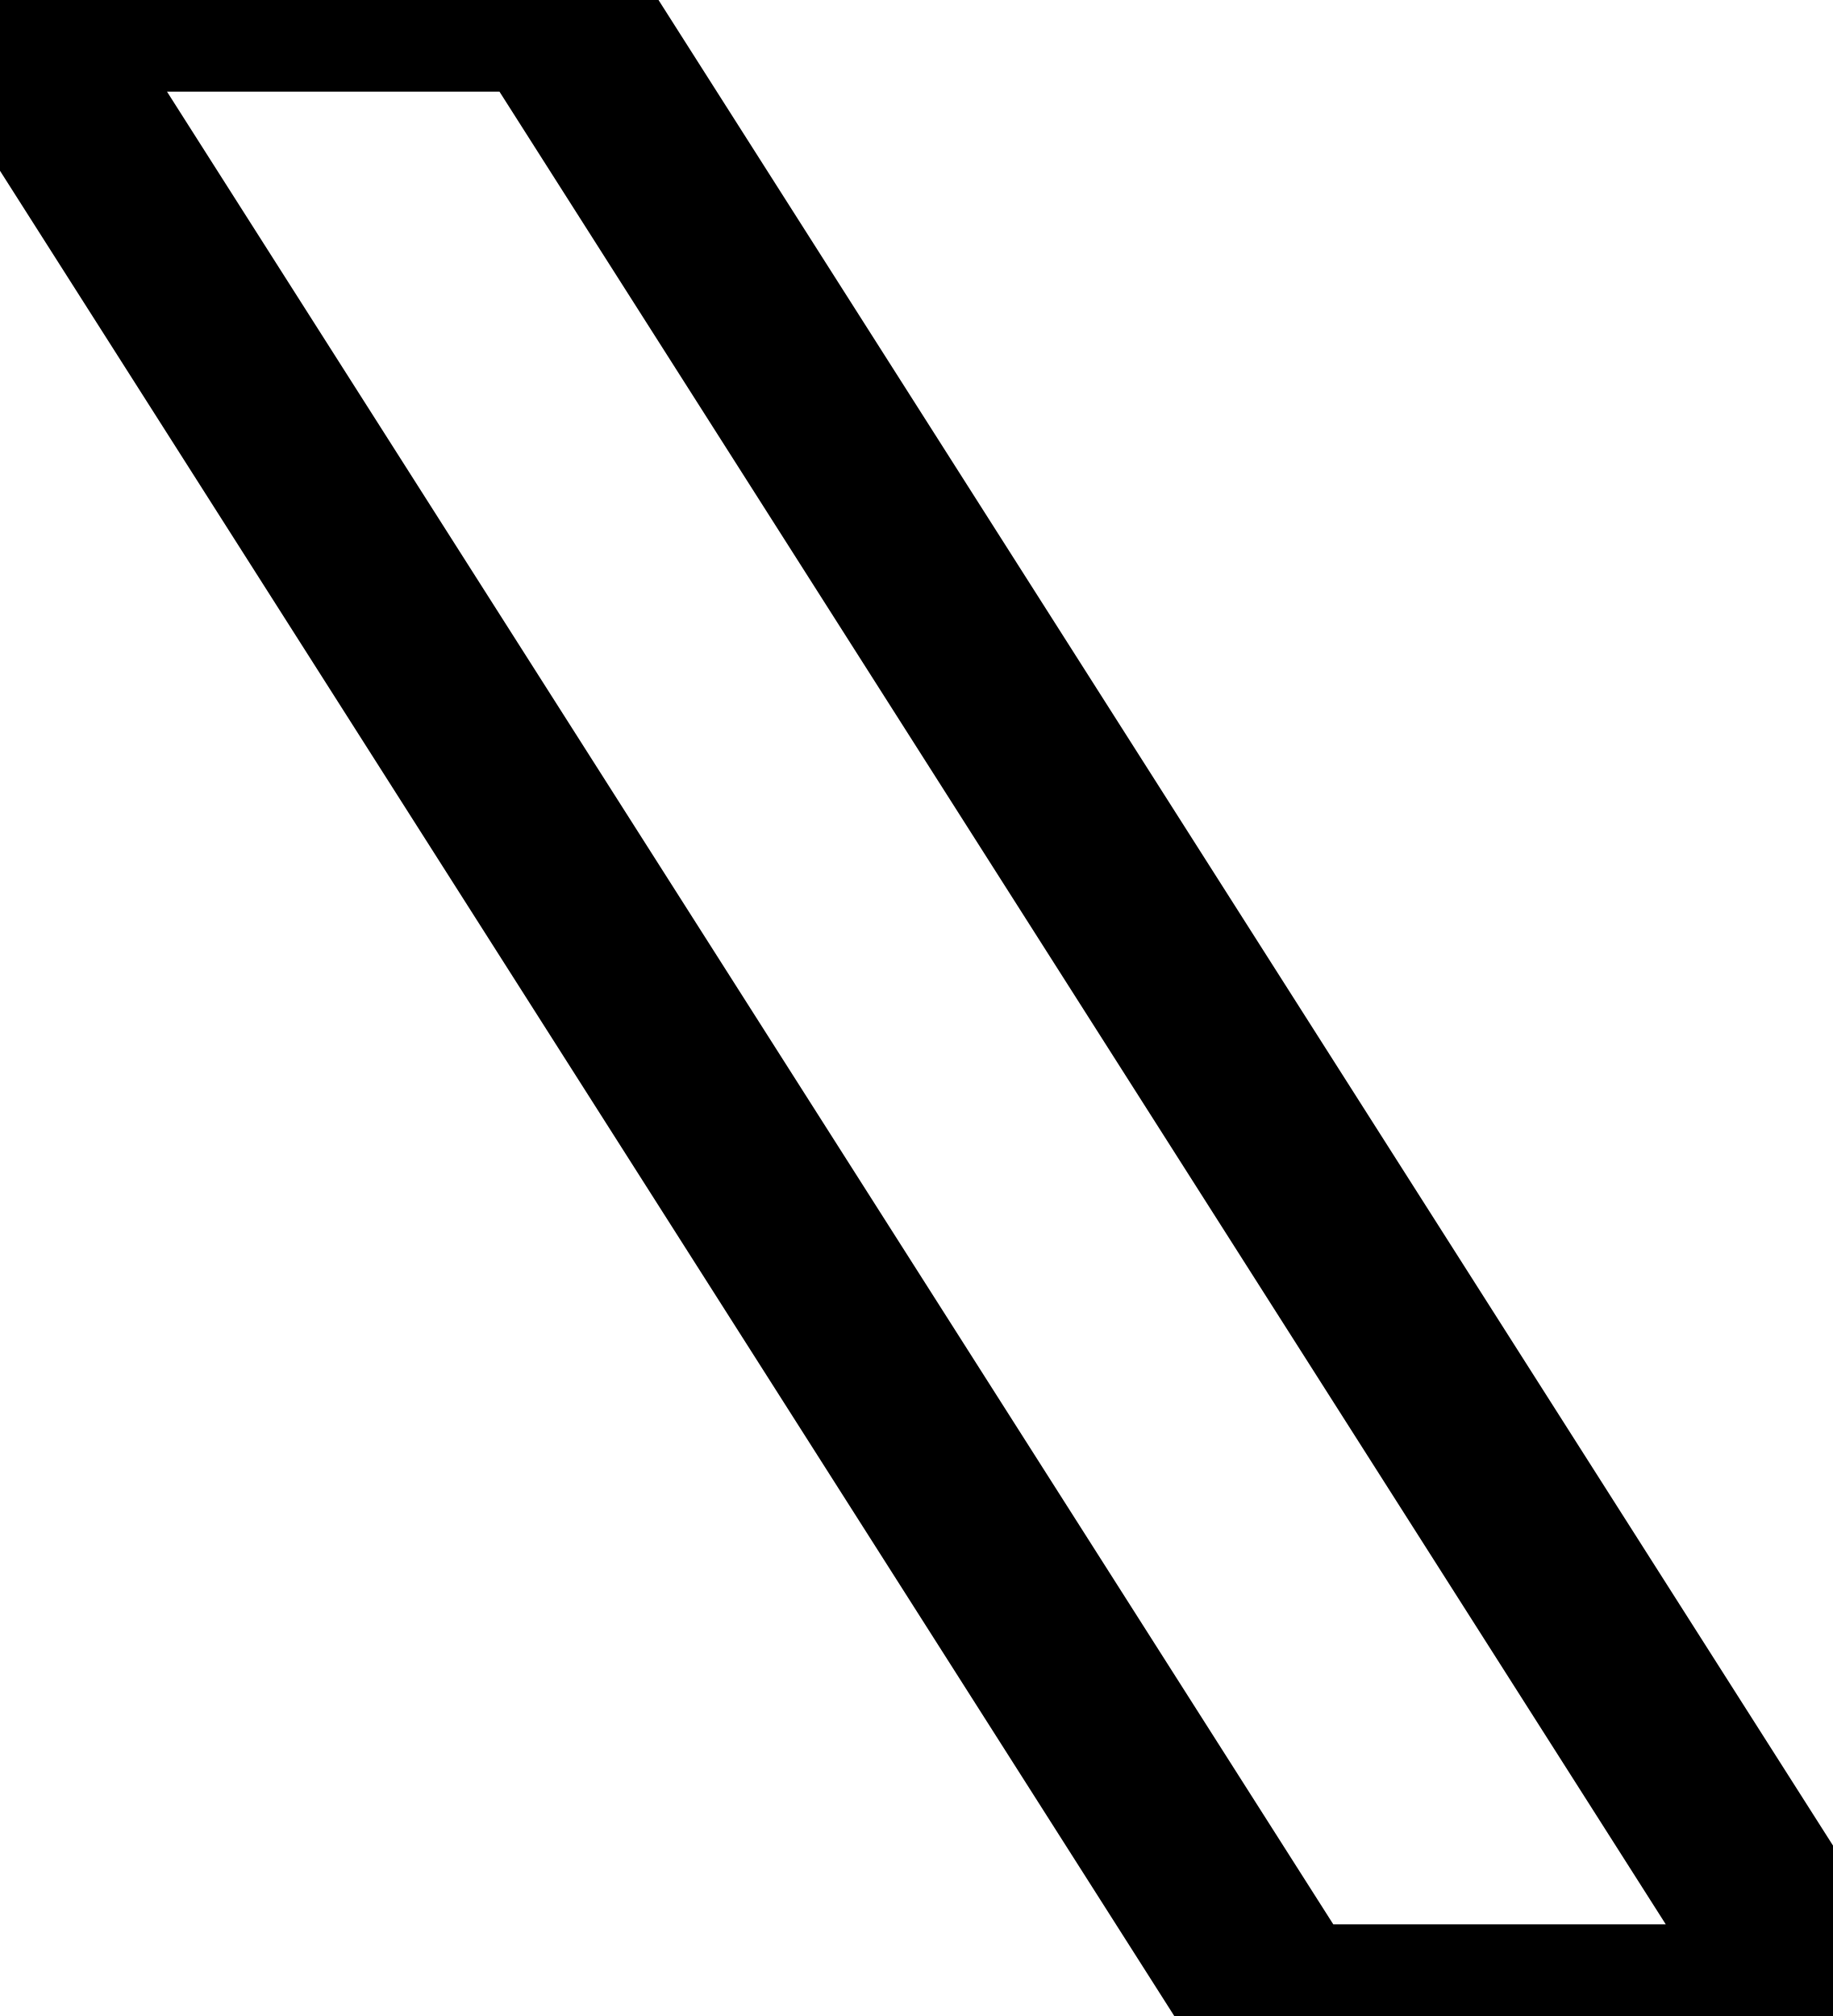
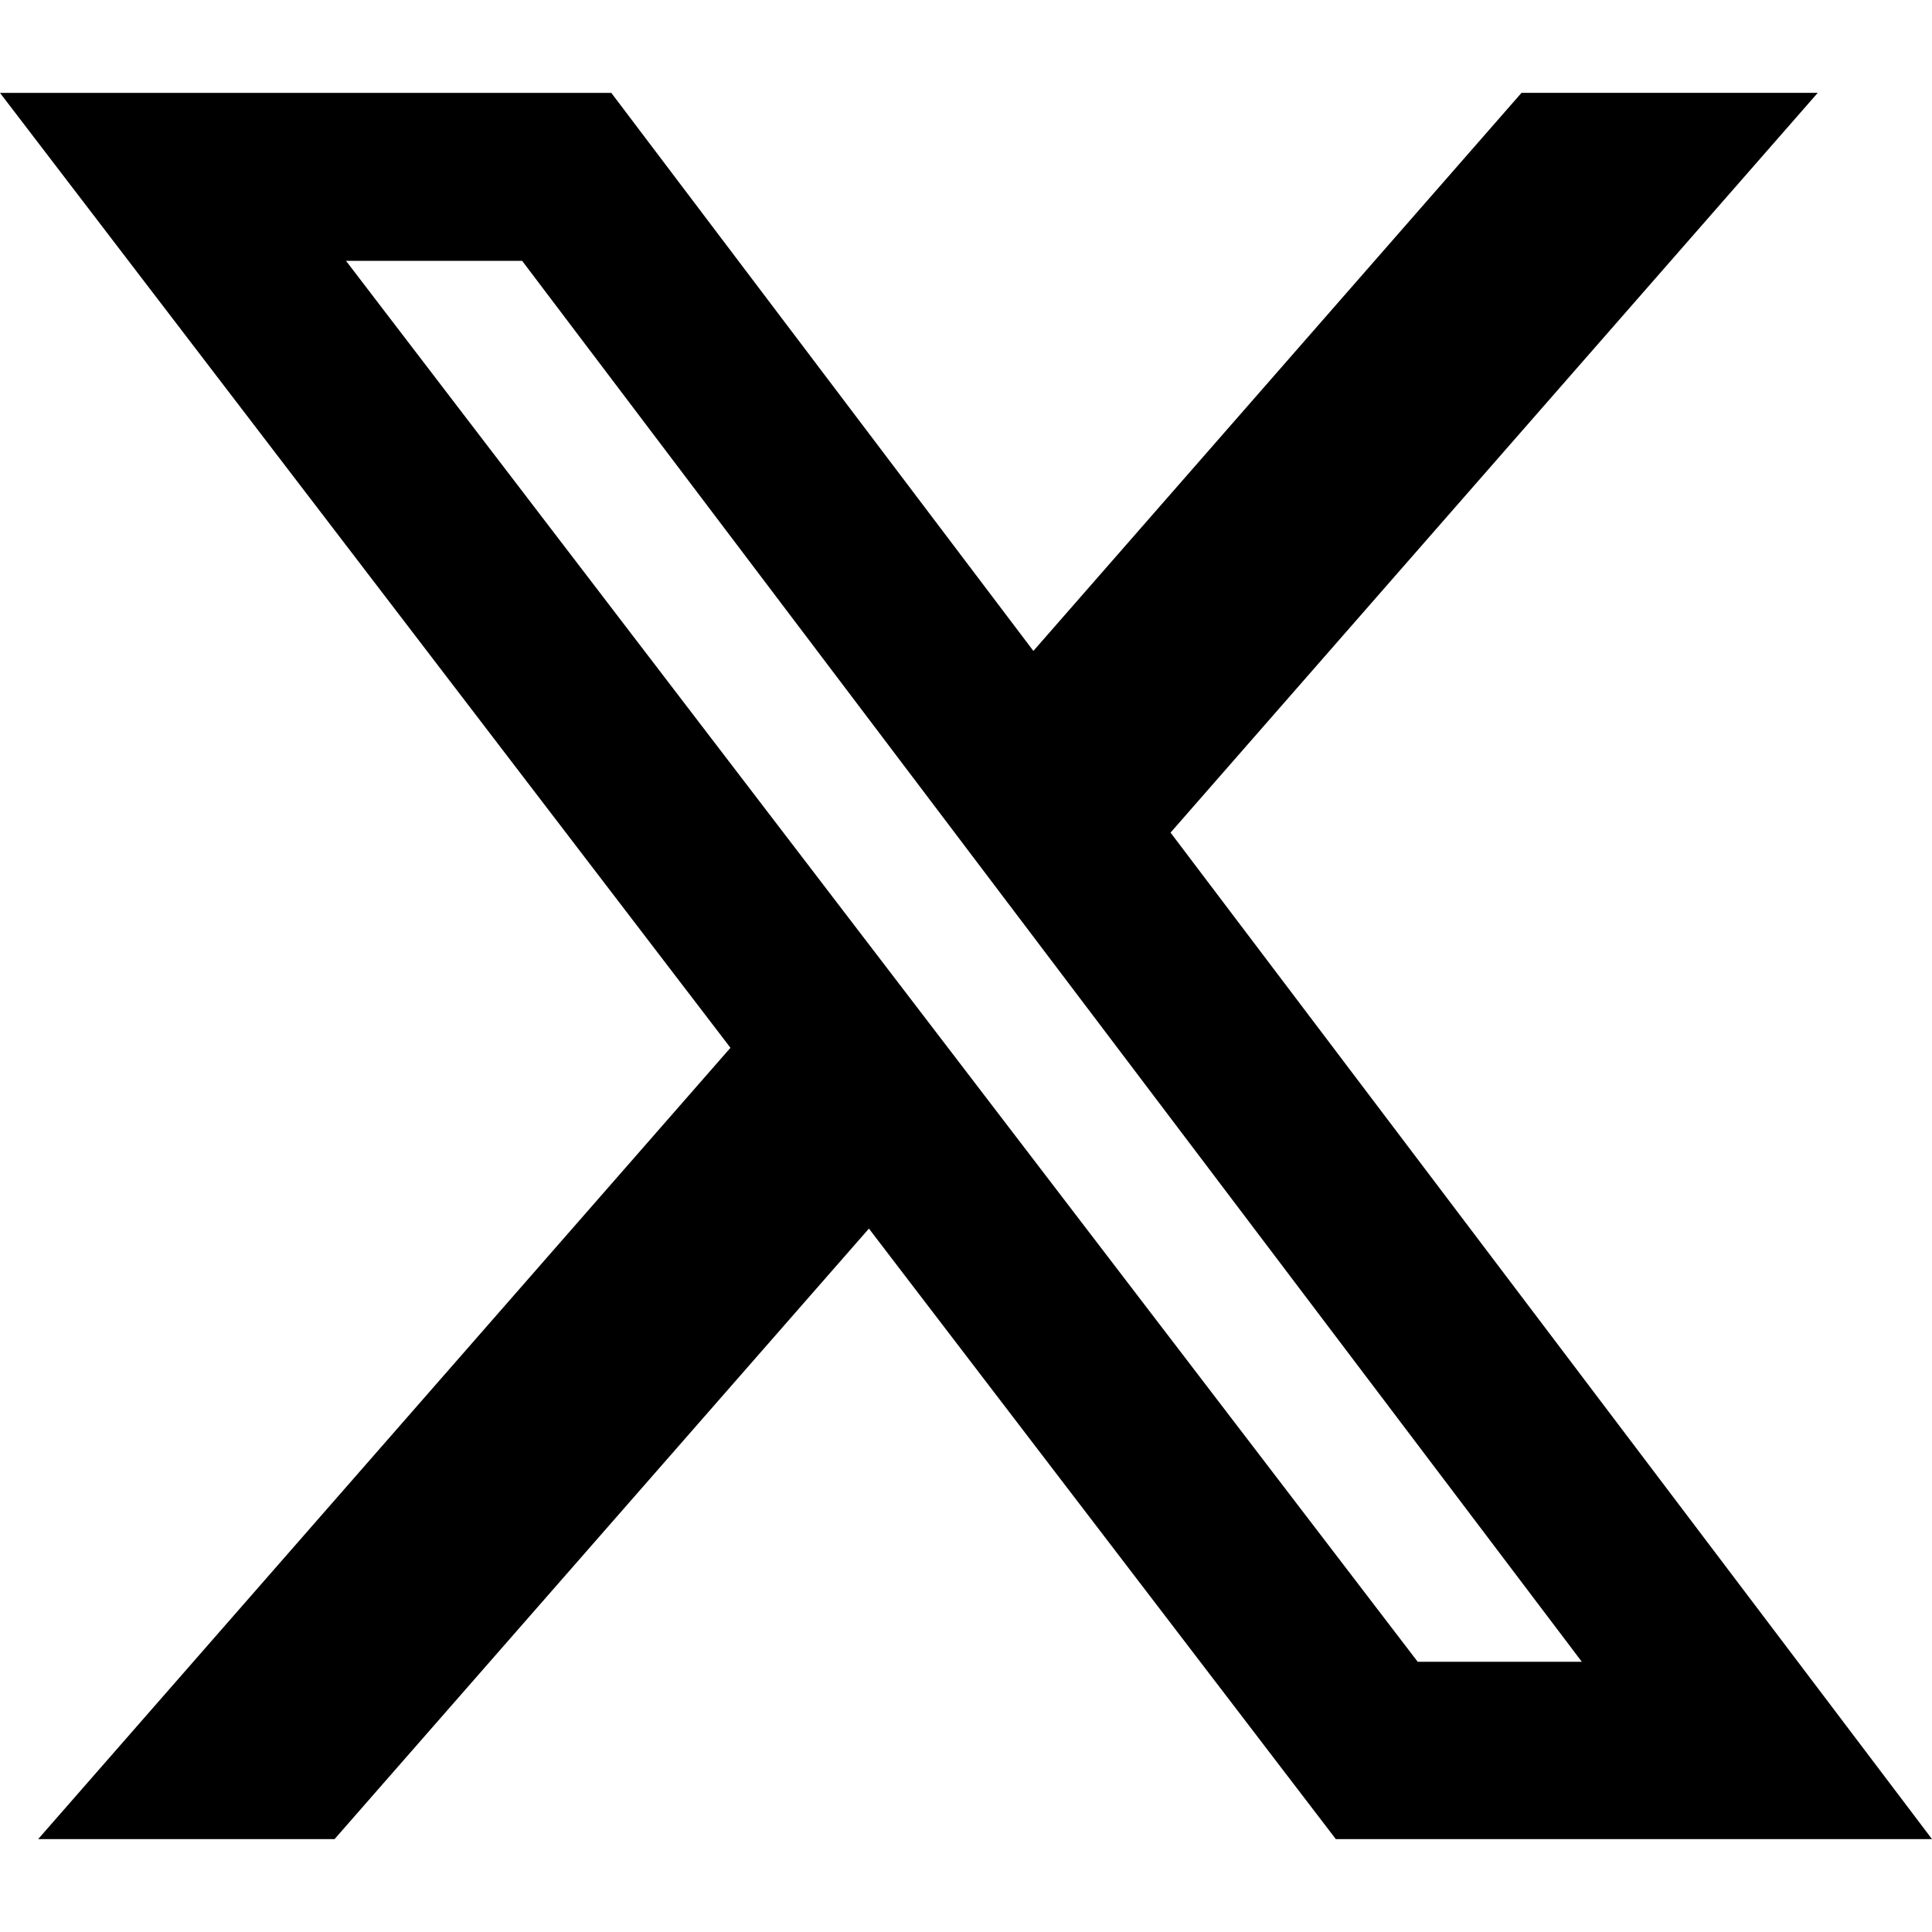
- <svg xmlns="http://www.w3.org/2000/svg" width="15" height="16.500" viewBox="0 0 15 16.500" fill="none">
-   <path d="M 0 0 L 0 -0.75 C -0.274 -0.75 -0.526 -0.601 -0.657 -0.361 C -0.789 -0.121 -0.78 0.172 -0.633 0.403 L 0 0 Z M 4.5 0 L 5.133 -0.403 C 4.995 -0.619 4.756 -0.75 4.5 -0.75 L 4.5 0 Z M 15 16.5 L 15 17.25 C 15.274 17.25 15.526 17.101 15.657 16.861 C 15.789 16.621 15.78 16.328 15.633 16.097 L 15 16.5 Z M 10.5 16.5 L 9.867 16.903 C 10.005 17.119 10.244 17.25 10.5 17.25 L 10.5 16.5 Z M 0 0 L 0 0.75 L 4.5 0.75 L 4.5 0 L 4.5 -0.75 L 0 -0.75 L 0 0 Z M 4.5 0 L 3.867 0.403 L 14.367 16.903 L 15 16.5 L 15.633 16.097 L 5.133 -0.403 L 4.5 0 Z M 15 16.5 L 15 15.75 L 10.5 15.75 L 10.5 16.5 L 10.5 17.25 L 15 17.25 L 15 16.5 Z M 10.5 16.5 L 11.133 16.097 L 0.633 -0.403 L 0 0 L -0.633 0.403 L 9.867 16.903 L 10.5 16.5 Z" fill="currentColor" fill-rule="nonzero" />
+ <svg xmlns="http://www.w3.org/2000/svg" width="20" height="20" viewBox="0 0 24 24" fill="currentColor">
+   <path d="M18.901 1.153h3.68l-8.04 9.19L24 22.846h-7.406l-5.8-7.584-6.638 7.584H.474l8.6-9.83L0 1.154h7.594l5.243 6.932L18.901 1.153Zm-1.29 19.49h2.039L6.486 3.24H4.298L17.611 20.643Z" />
</svg>
